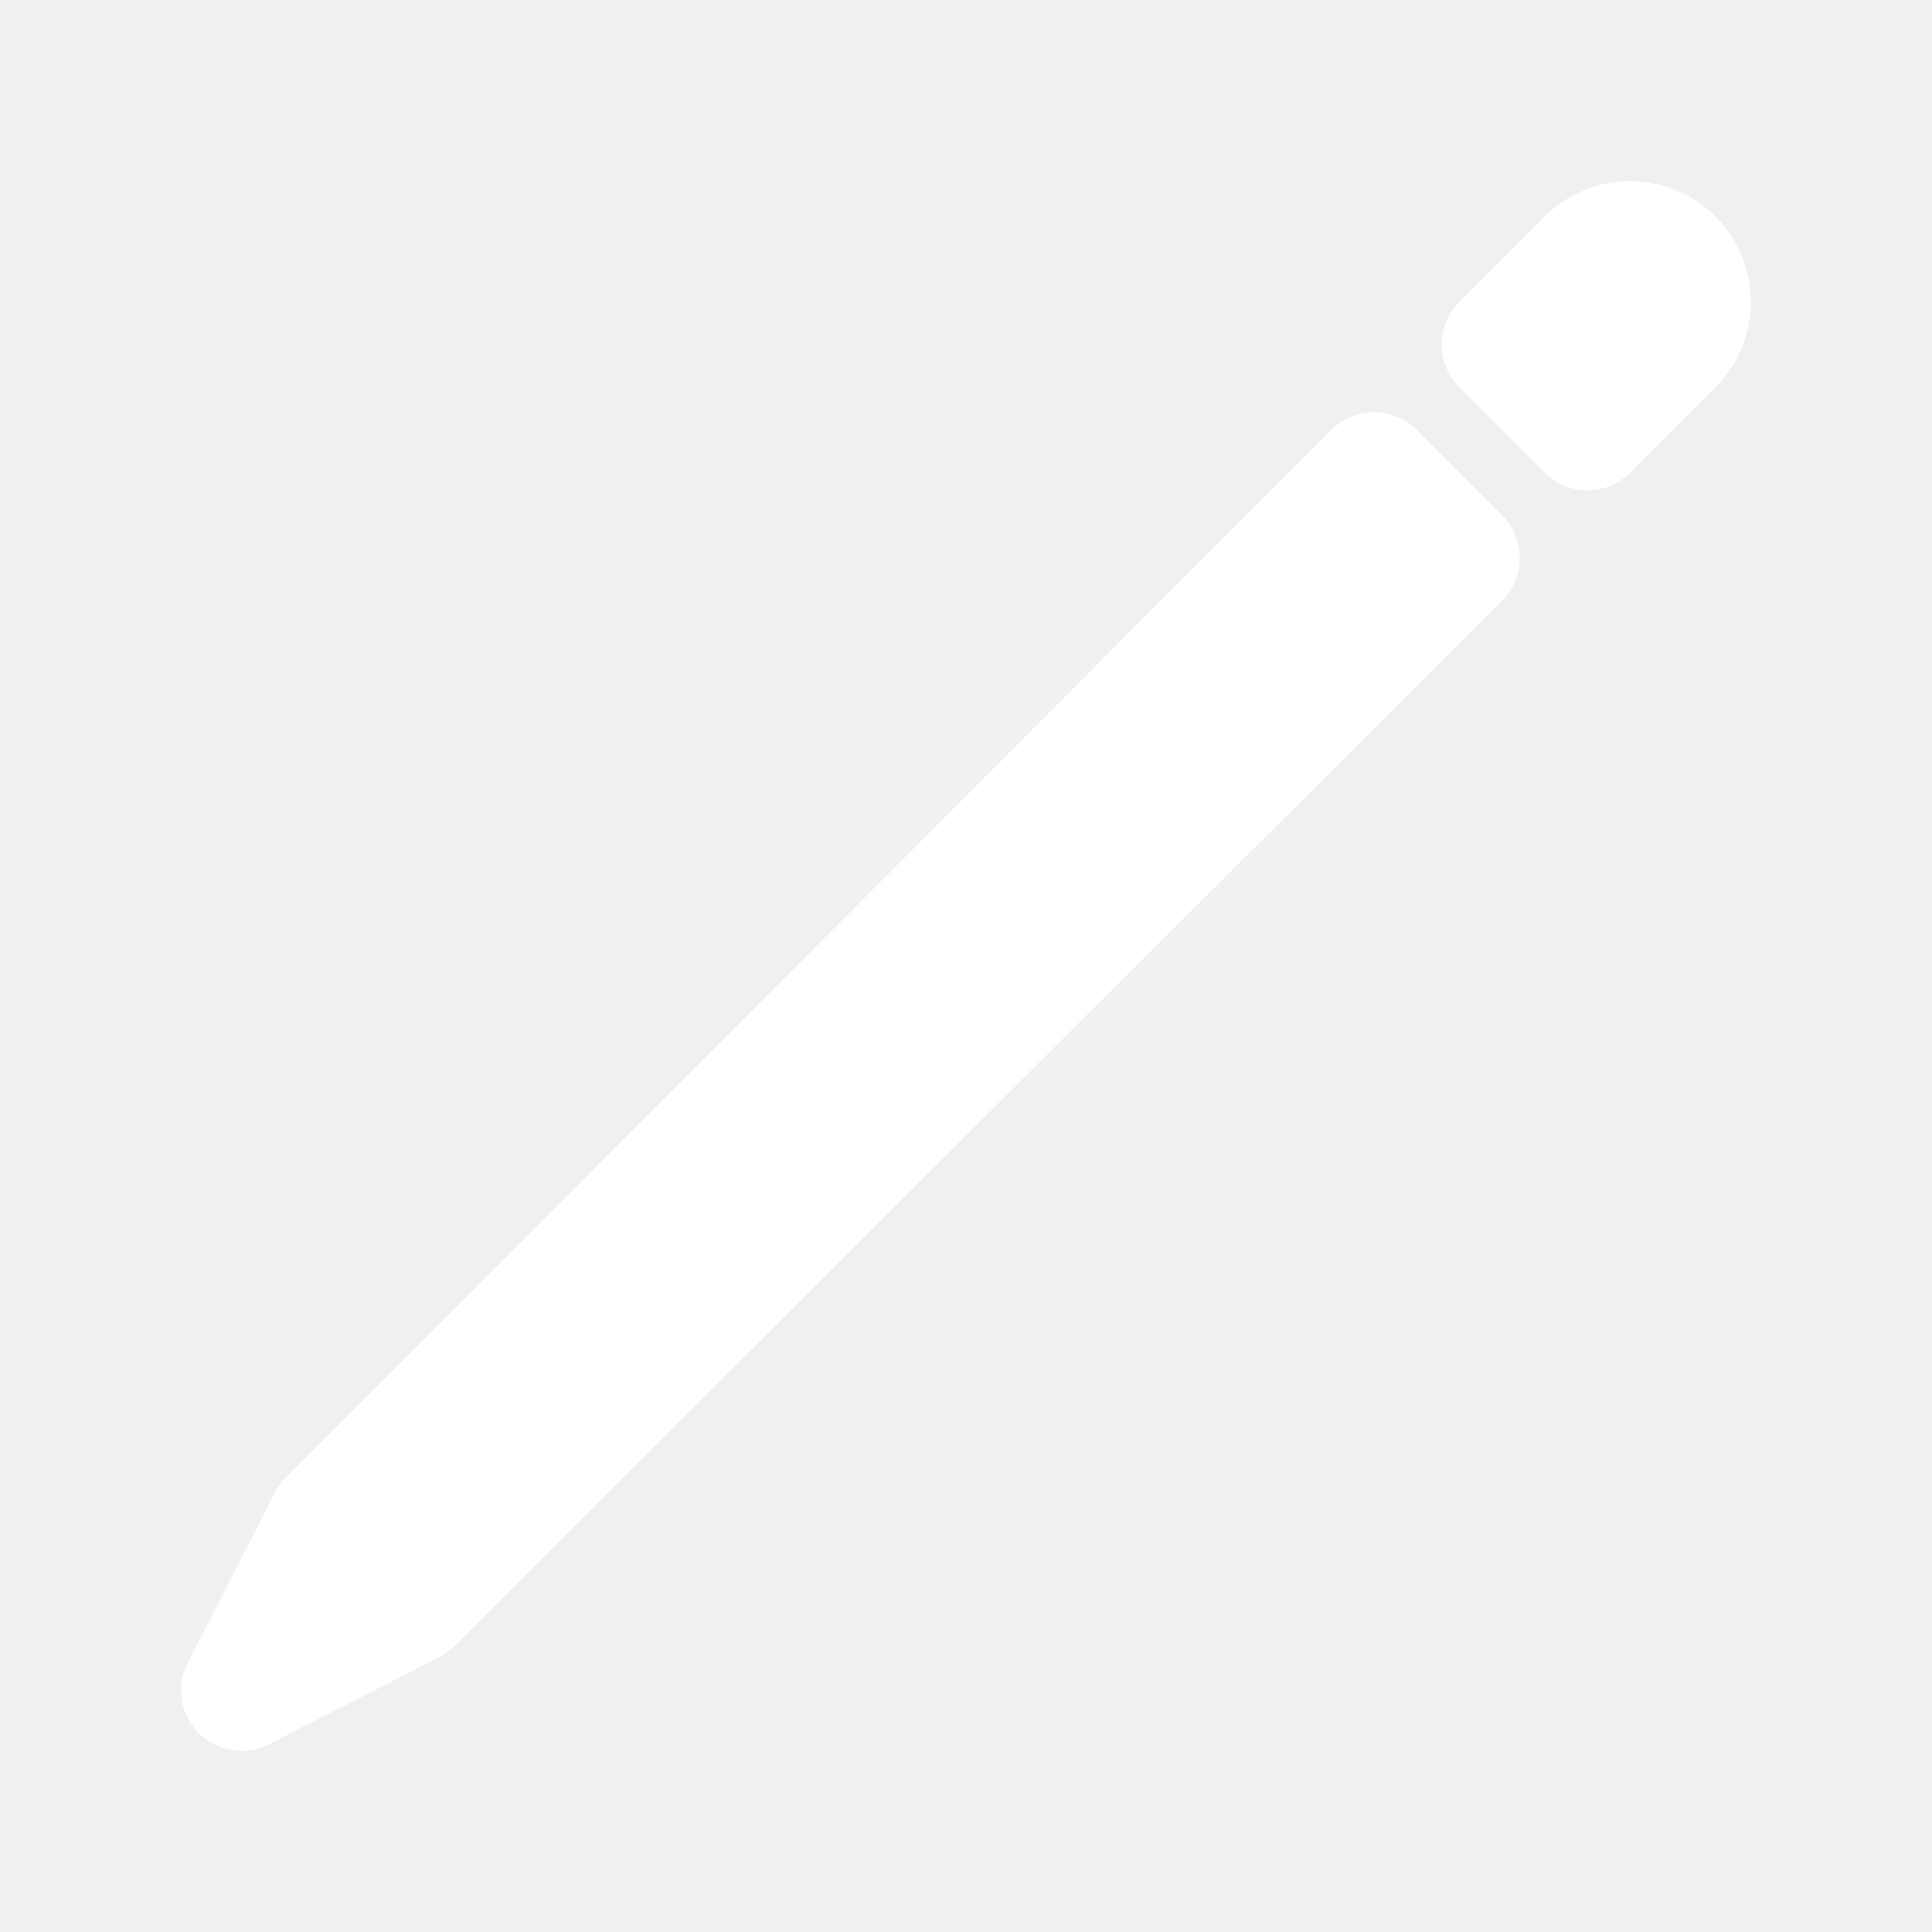
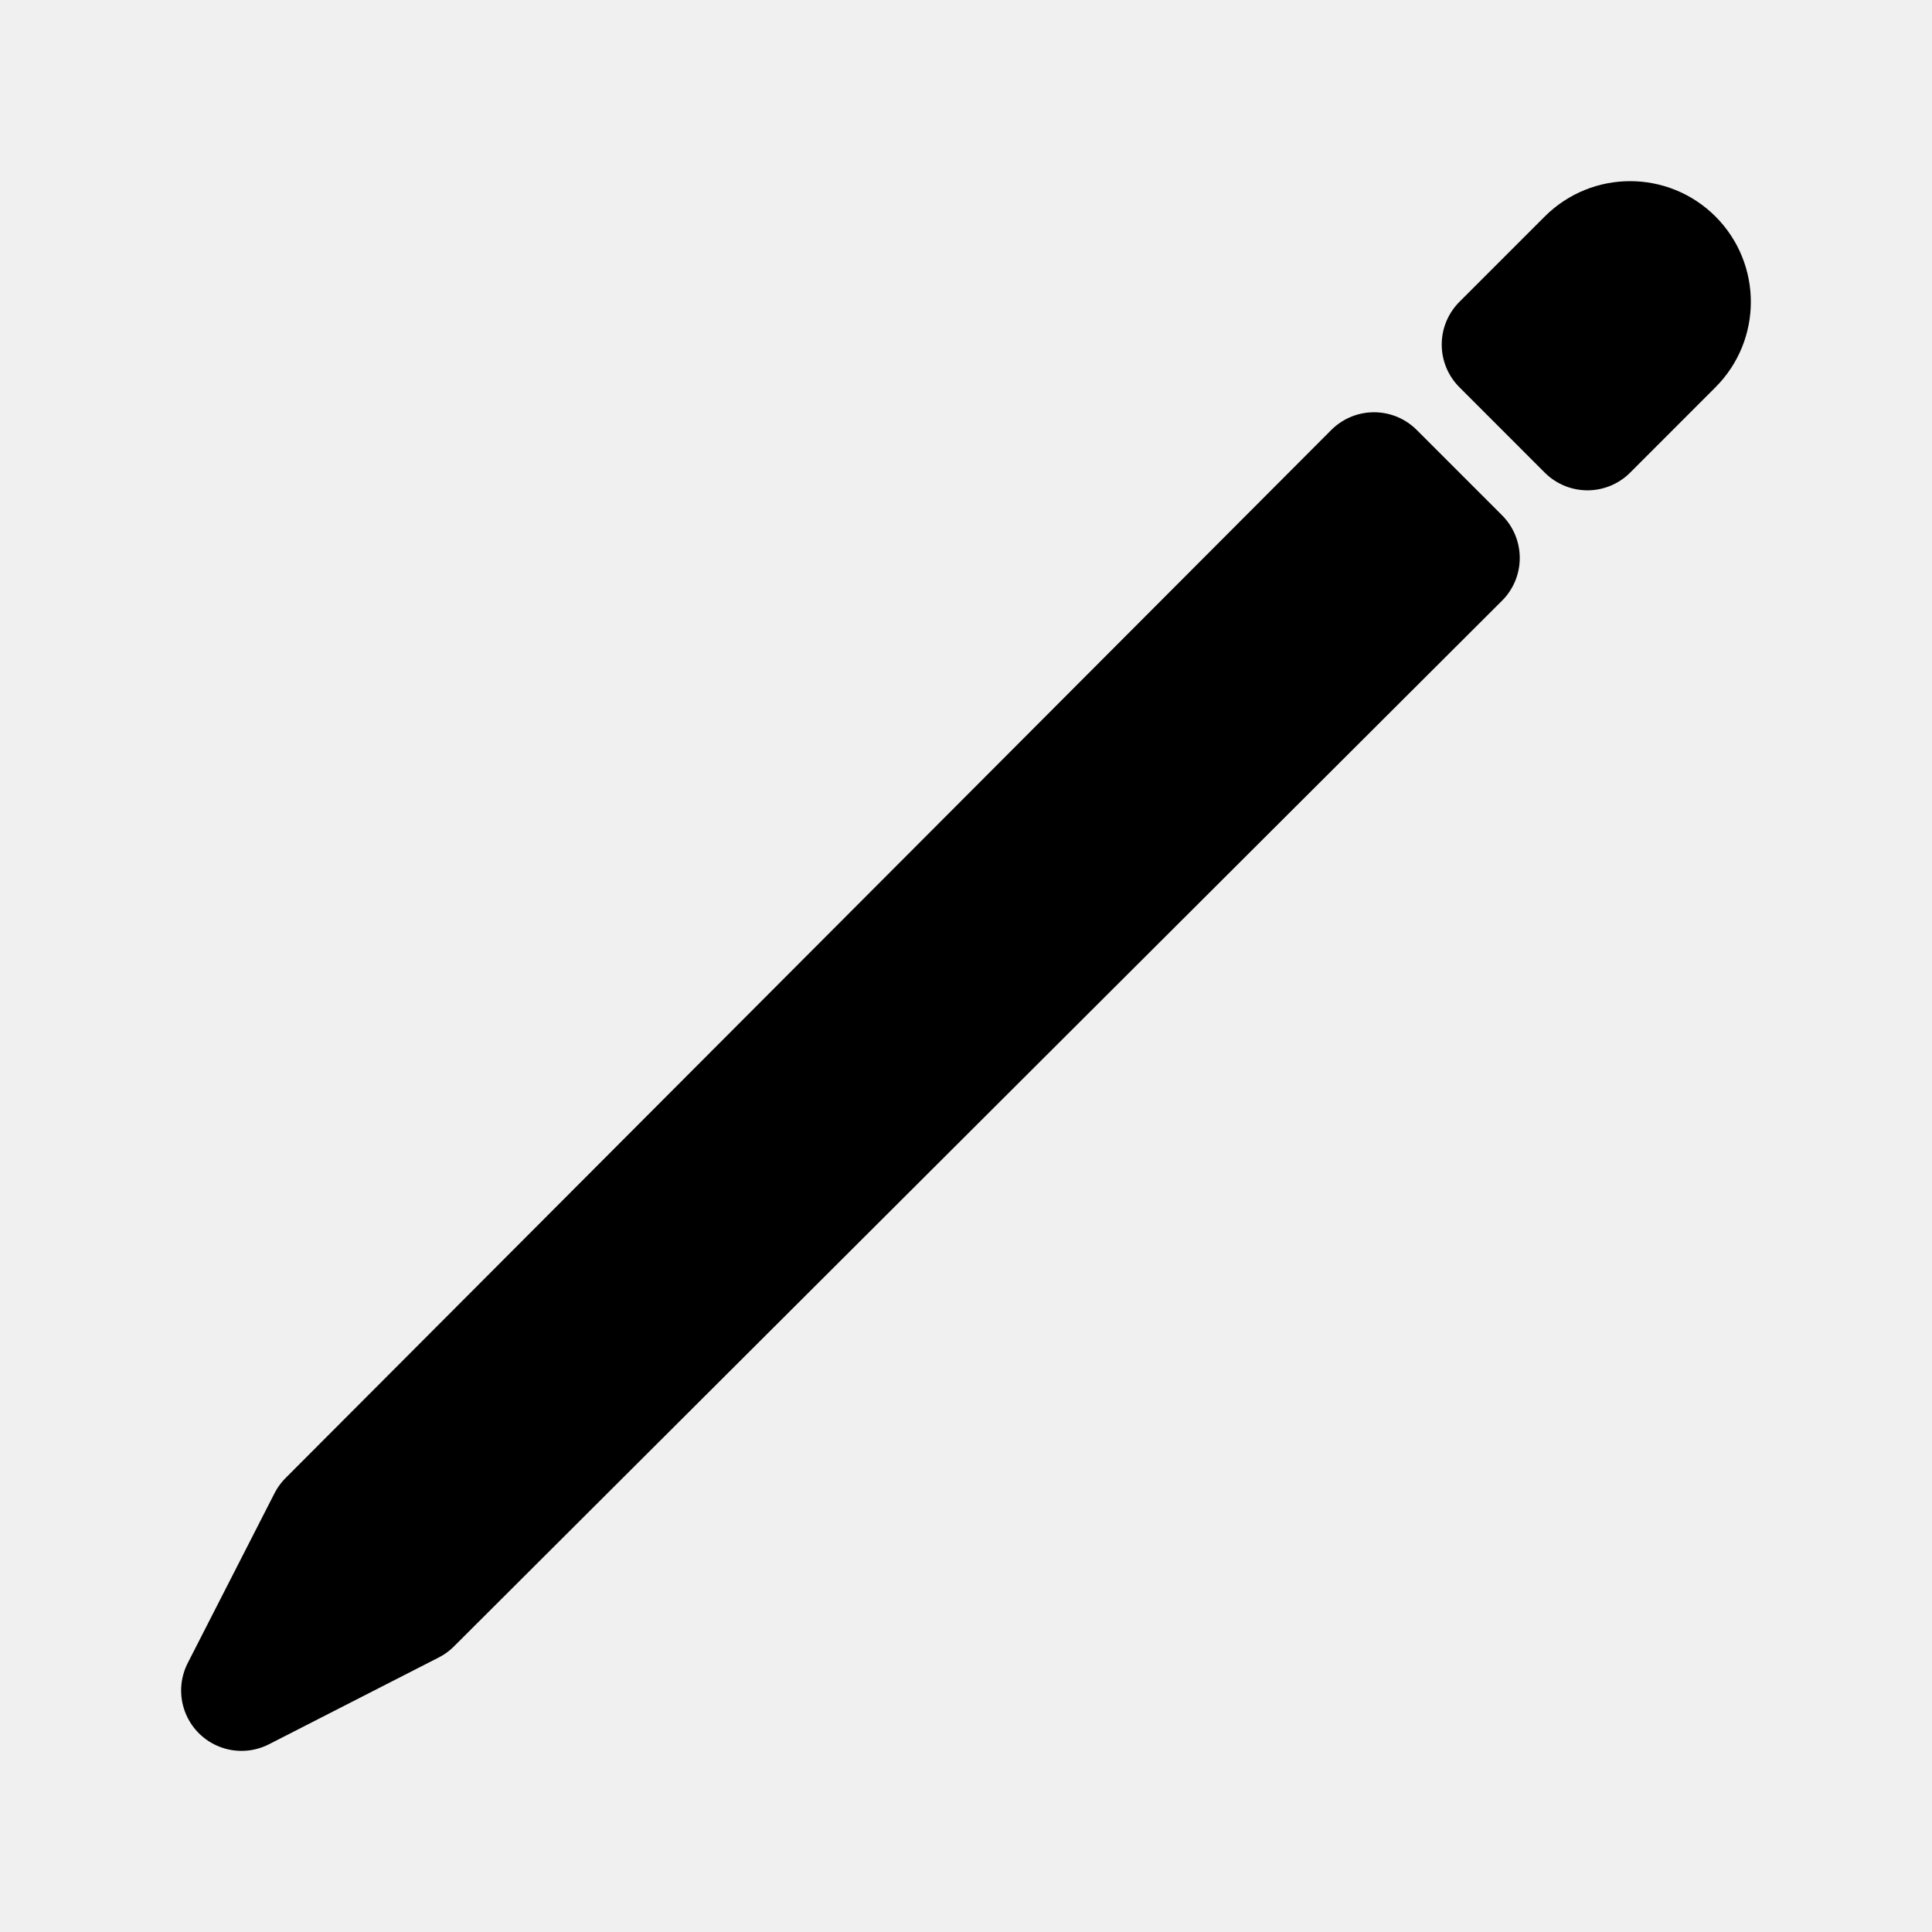
<svg xmlns="http://www.w3.org/2000/svg" class="ionicon" viewBox="0 0 512 512" version="1.1" id="svg1">
  <defs id="defs1" />
-   <path fill="none" stroke="currentColor" stroke-linecap="round" stroke-linejoin="round" stroke-width="32" d="M364.13 125.25L87 403l-23 45 44.99-23 277.76-277.13-22.62-22.62zM420.69 68.69l-22.62 22.62 22.62 22.63 22.62-22.63a16 16 0 000-22.62h0a16 16 0 00-22.62 0z" id="path1" style="fill:none;fill-opacity:1;stroke:#ffffff;stroke-opacity:1" />
+   <path fill="none" stroke="currentColor" stroke-linecap="round" stroke-linejoin="round" stroke-width="32" d="M364.13 125.25L87 403l-23 45 44.99-23 277.76-277.13-22.62-22.62zM420.69 68.69l-22.62 22.62 22.62 22.63 22.62-22.63a16 16 0 000-22.62h0a16 16 0 00-22.62 0z" id="path1" />
</svg>
